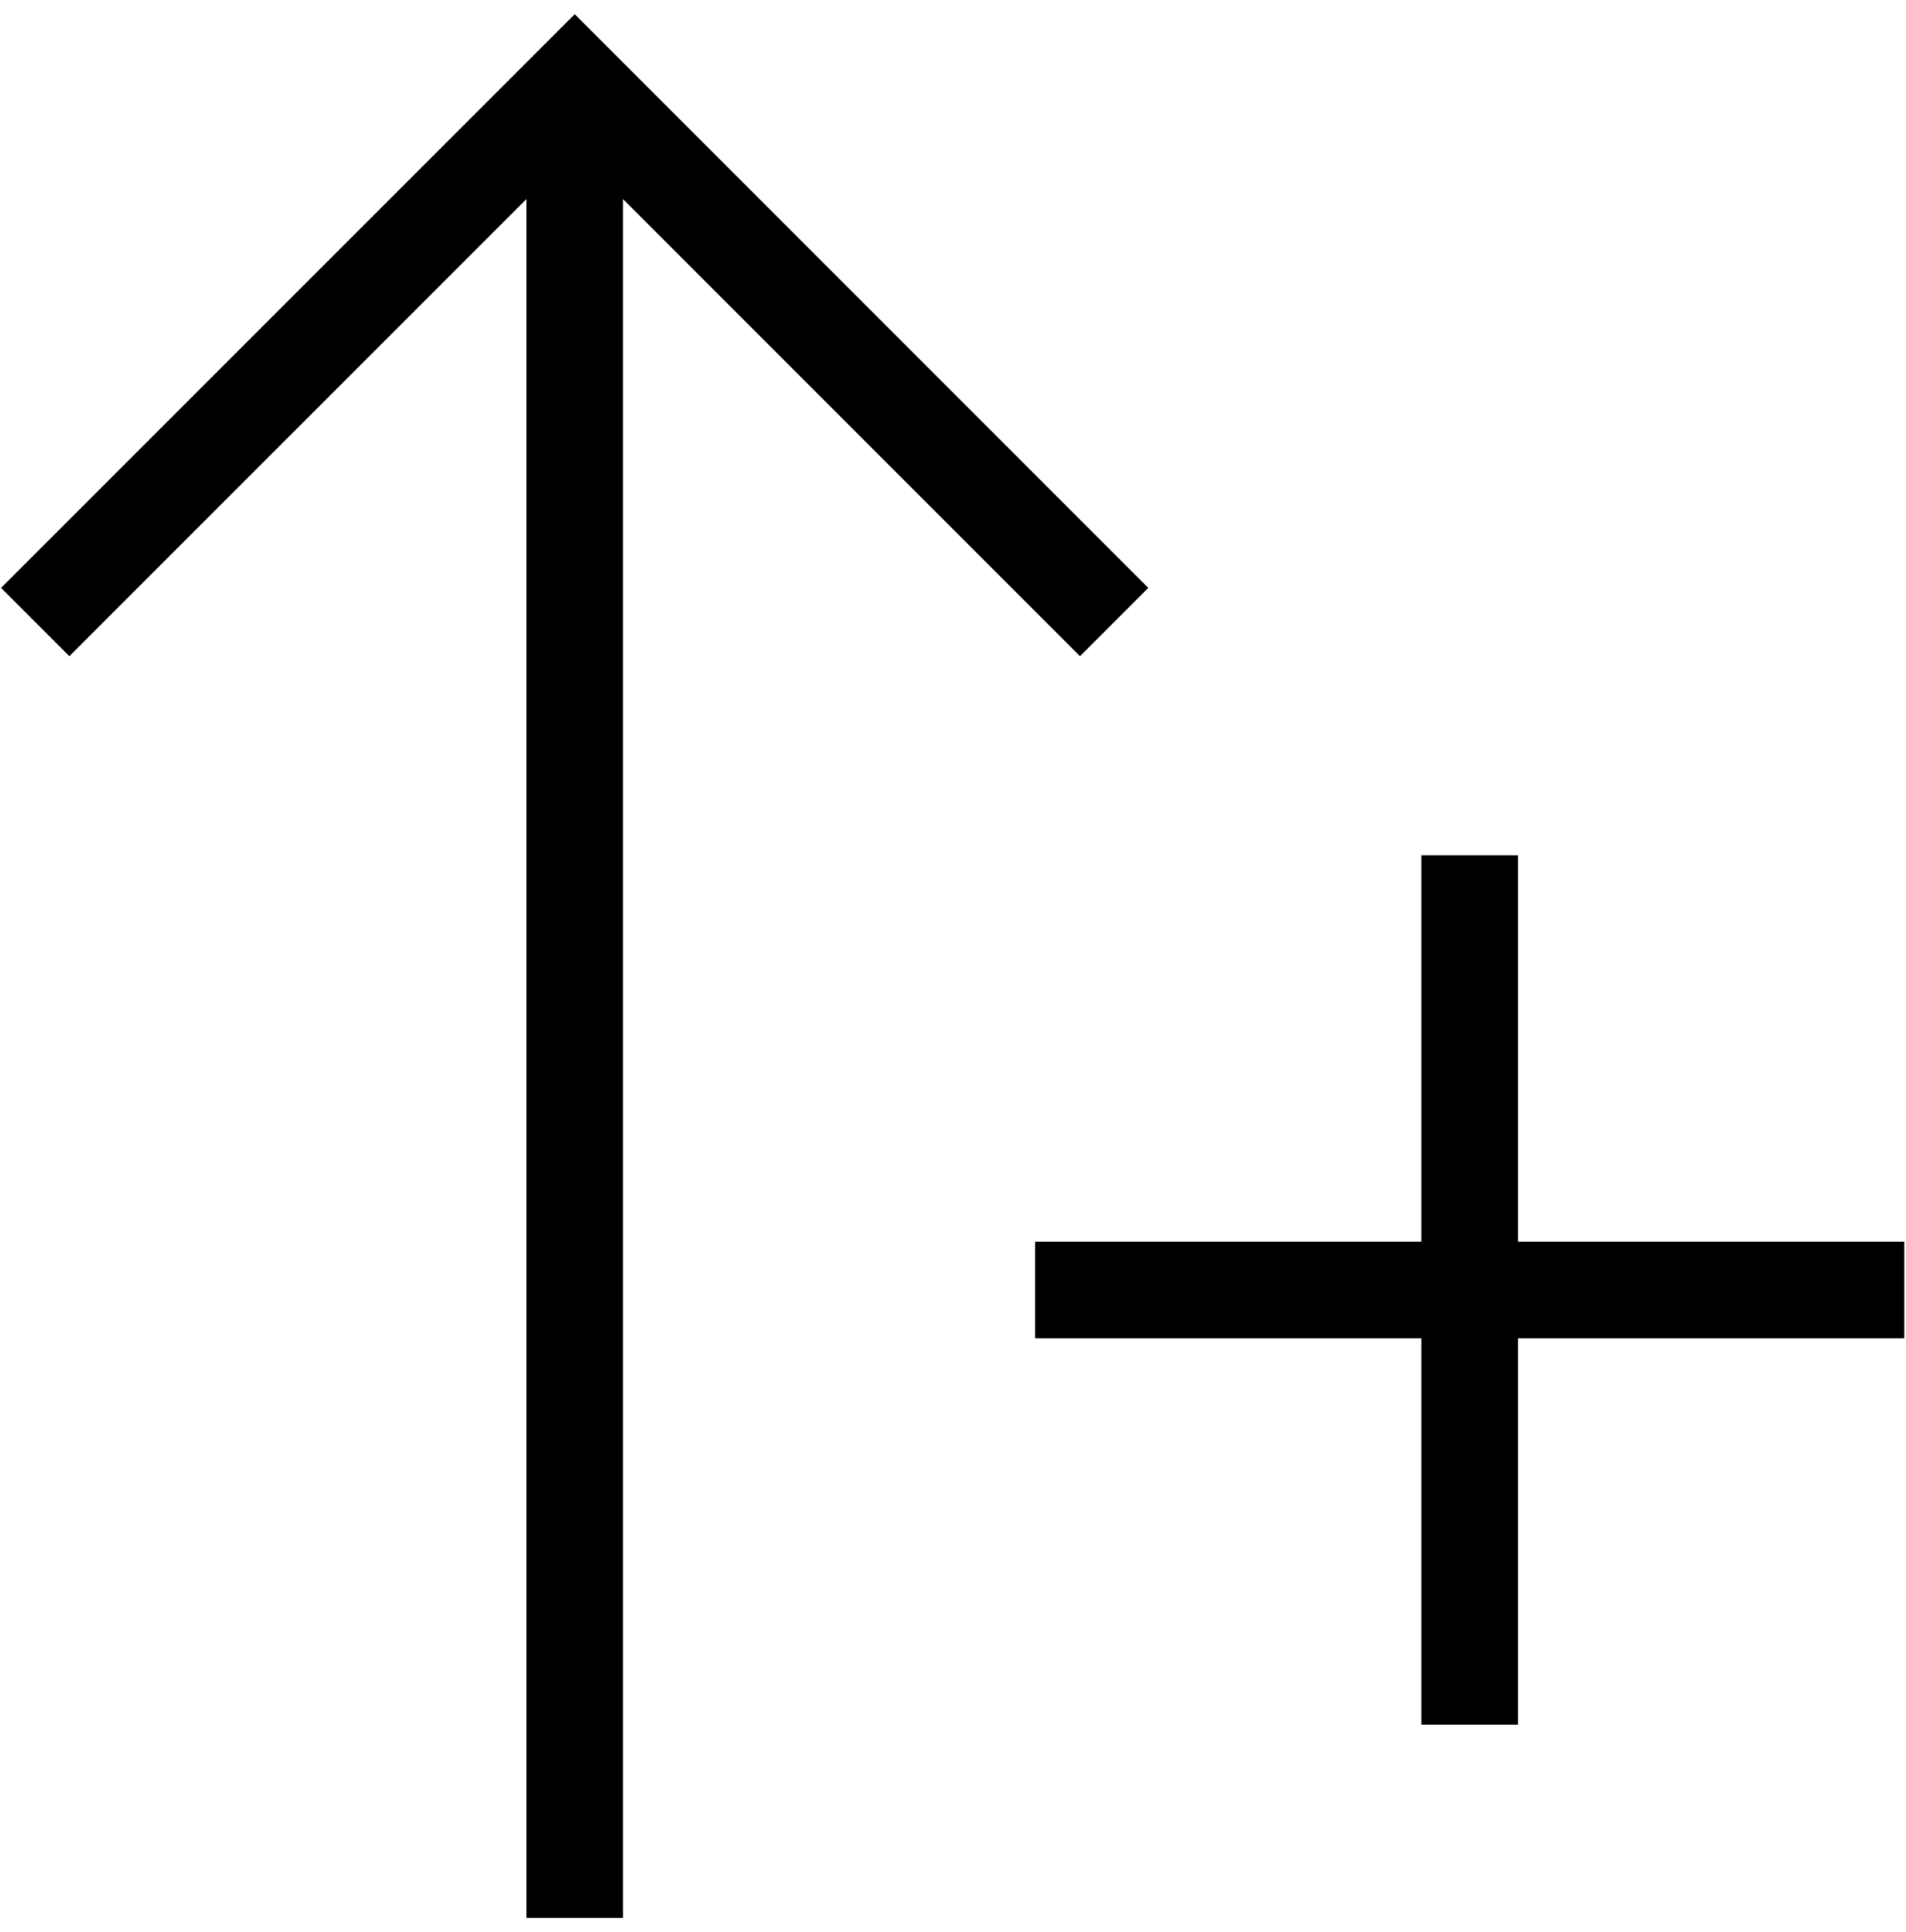
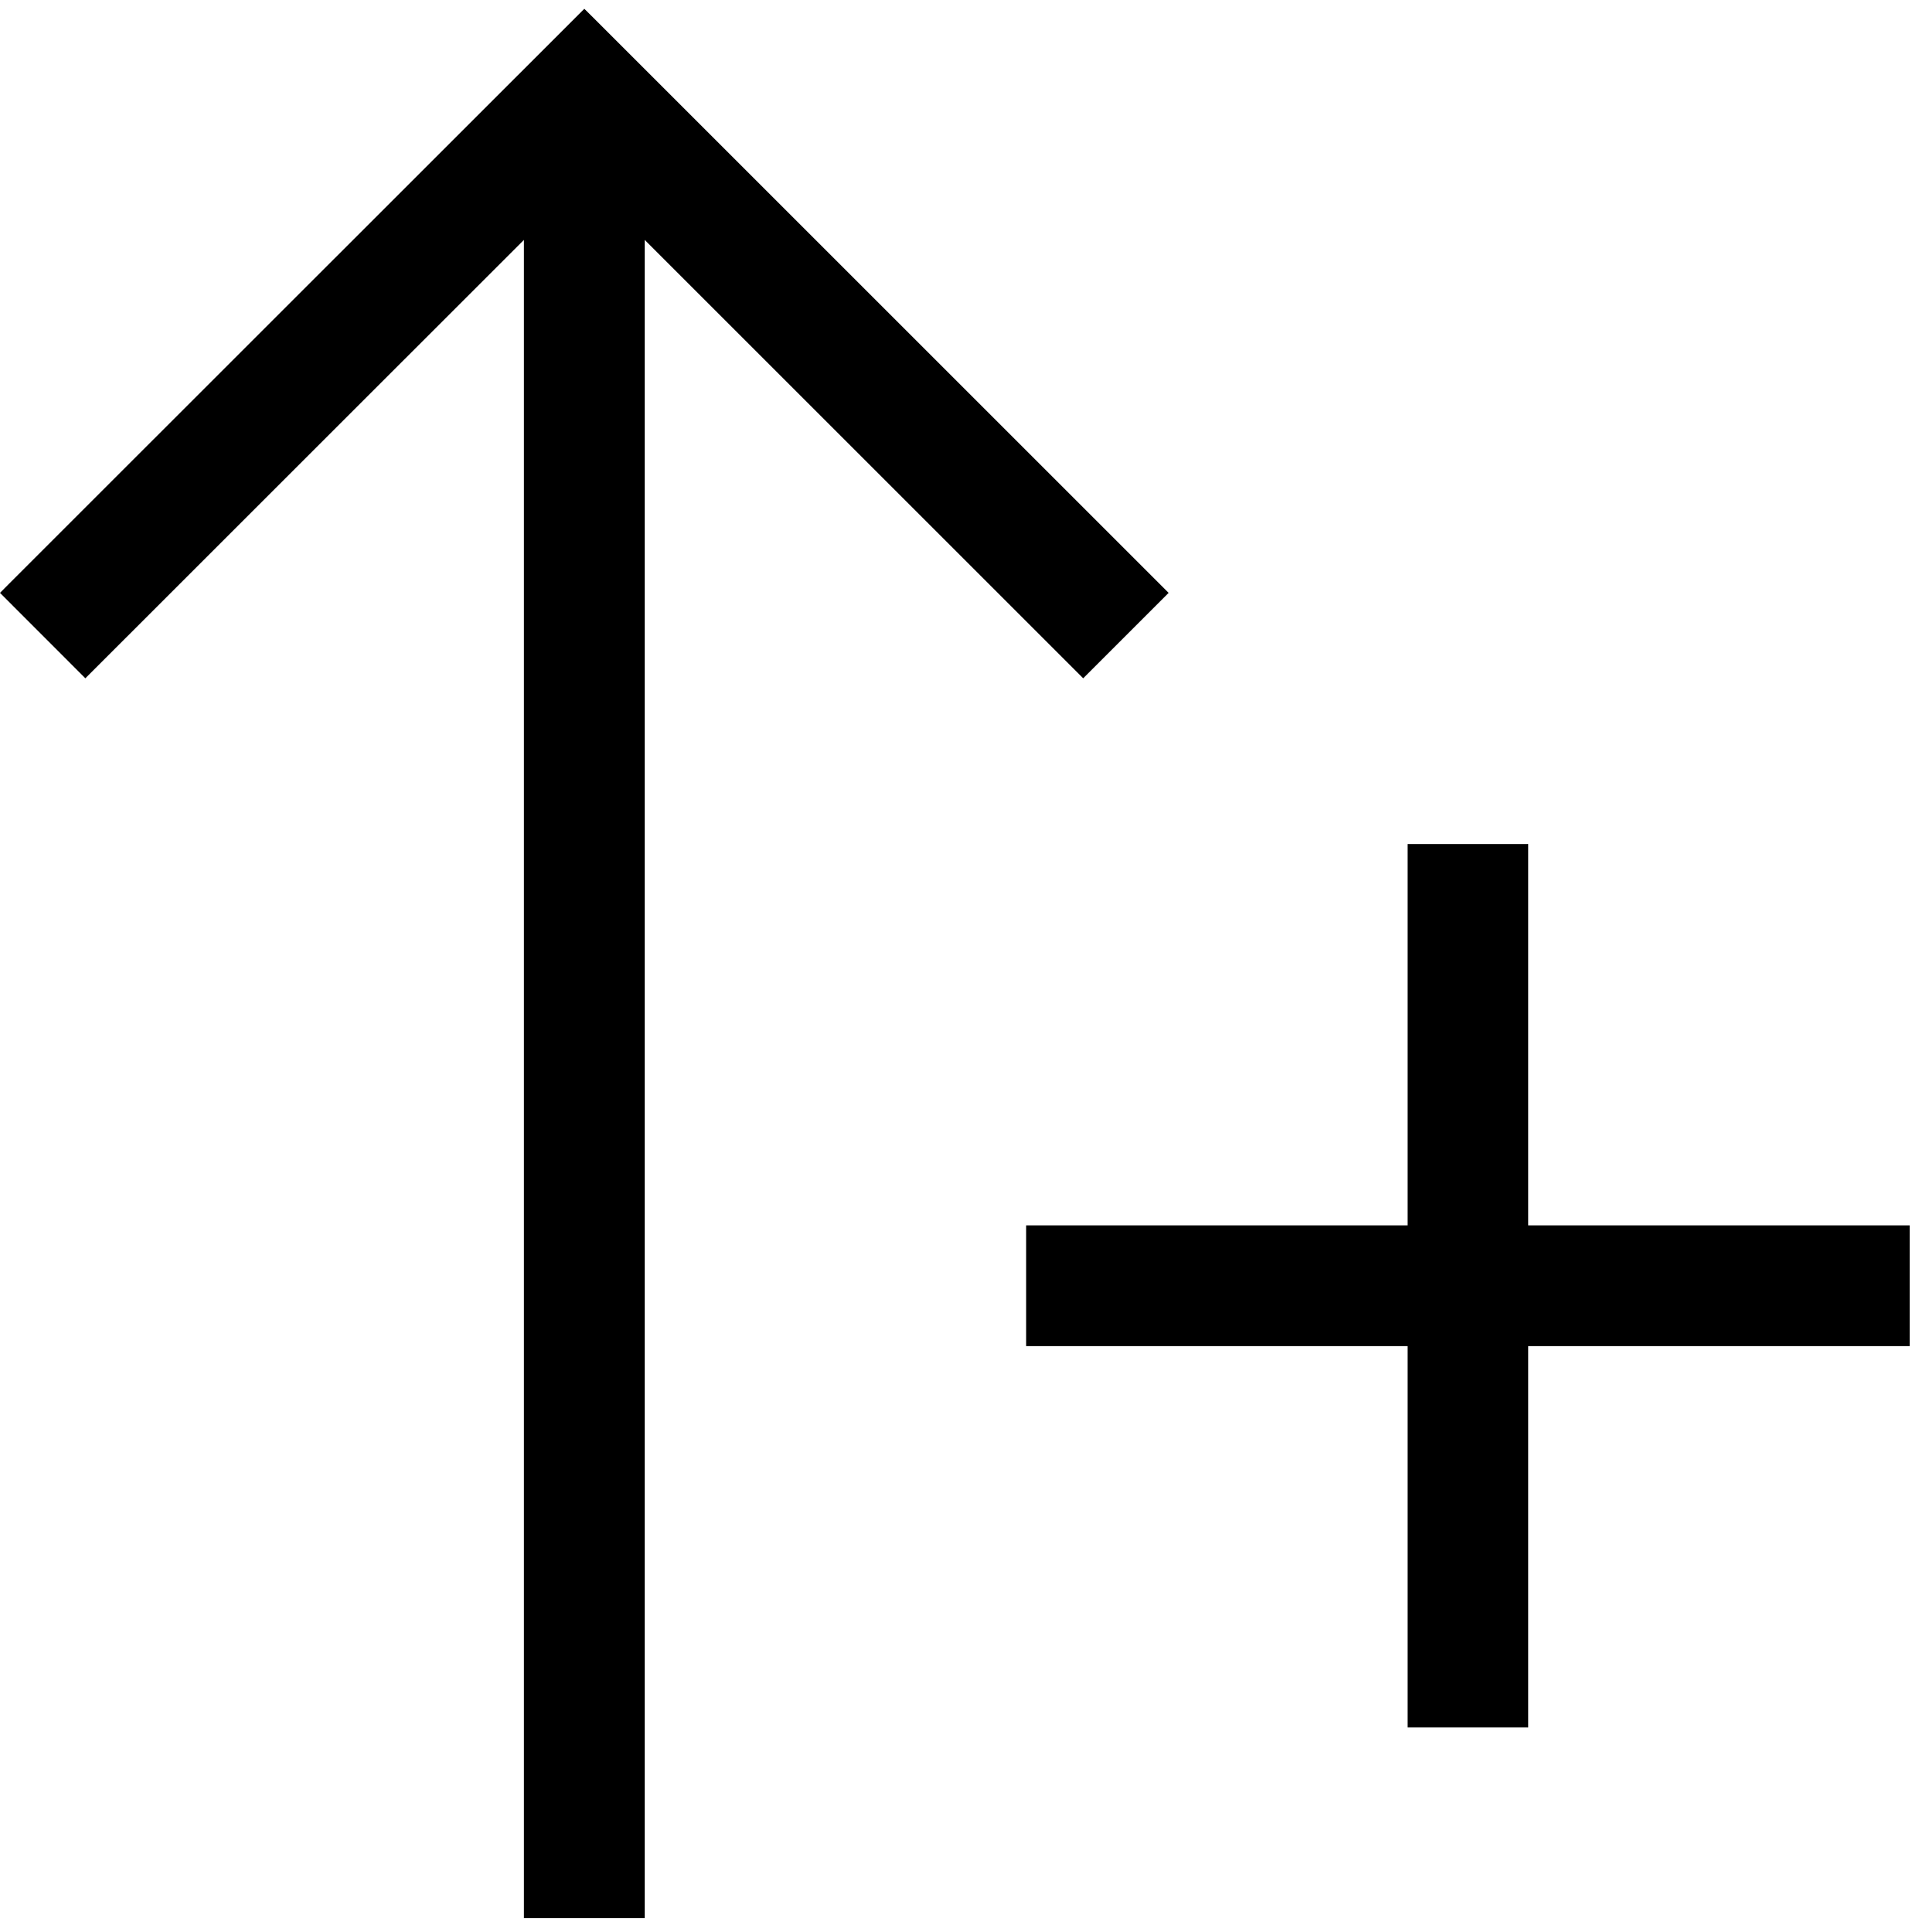
- <svg xmlns="http://www.w3.org/2000/svg" viewBox="0 0 19.729 20">
-   <g id="Schrift">
-     <polygon points="11.89 6.086 5.951 0.147 0.011 6.086 0.718 6.793 5.451 2.061 5.451 19.854 6.451 19.854 6.451 2.061 11.183 6.793 11.89 6.086" />
-     <polygon points="15.718 12.854 15.718 8.854 14.718 8.854 14.718 12.854 10.718 12.854 10.718 13.854 14.718 13.854 14.718 17.854 15.718 17.854 15.718 13.854 19.718 13.854 19.718 12.854 15.718 12.854" />
+ <svg xmlns="http://www.w3.org/2000/svg" version="1.1" id="Layer_1" x="0px" y="0px" viewBox="0 0 23.719 24" style="enable-background:new 0 0 23.719 24;" xml:space="preserve">
+   <g>
+     <polygon points="14.514,7.365 7.369,0.22 7.257,0.109 0.111,7.253 0,7.365 1.06,8.426 6.507,2.98 6.507,23.828    8.007,23.828 8.007,2.98 13.453,8.426  " />
+     <polygon points="18.981,15.222 18.981,10.485 17.481,10.485 17.481,15.222 12.744,15.222 12.744,16.722 17.481,16.722    17.481,21.459 18.981,21.459 18.981,16.722 23.719,16.722 23.719,15.222  " />
  </g>
</svg>
